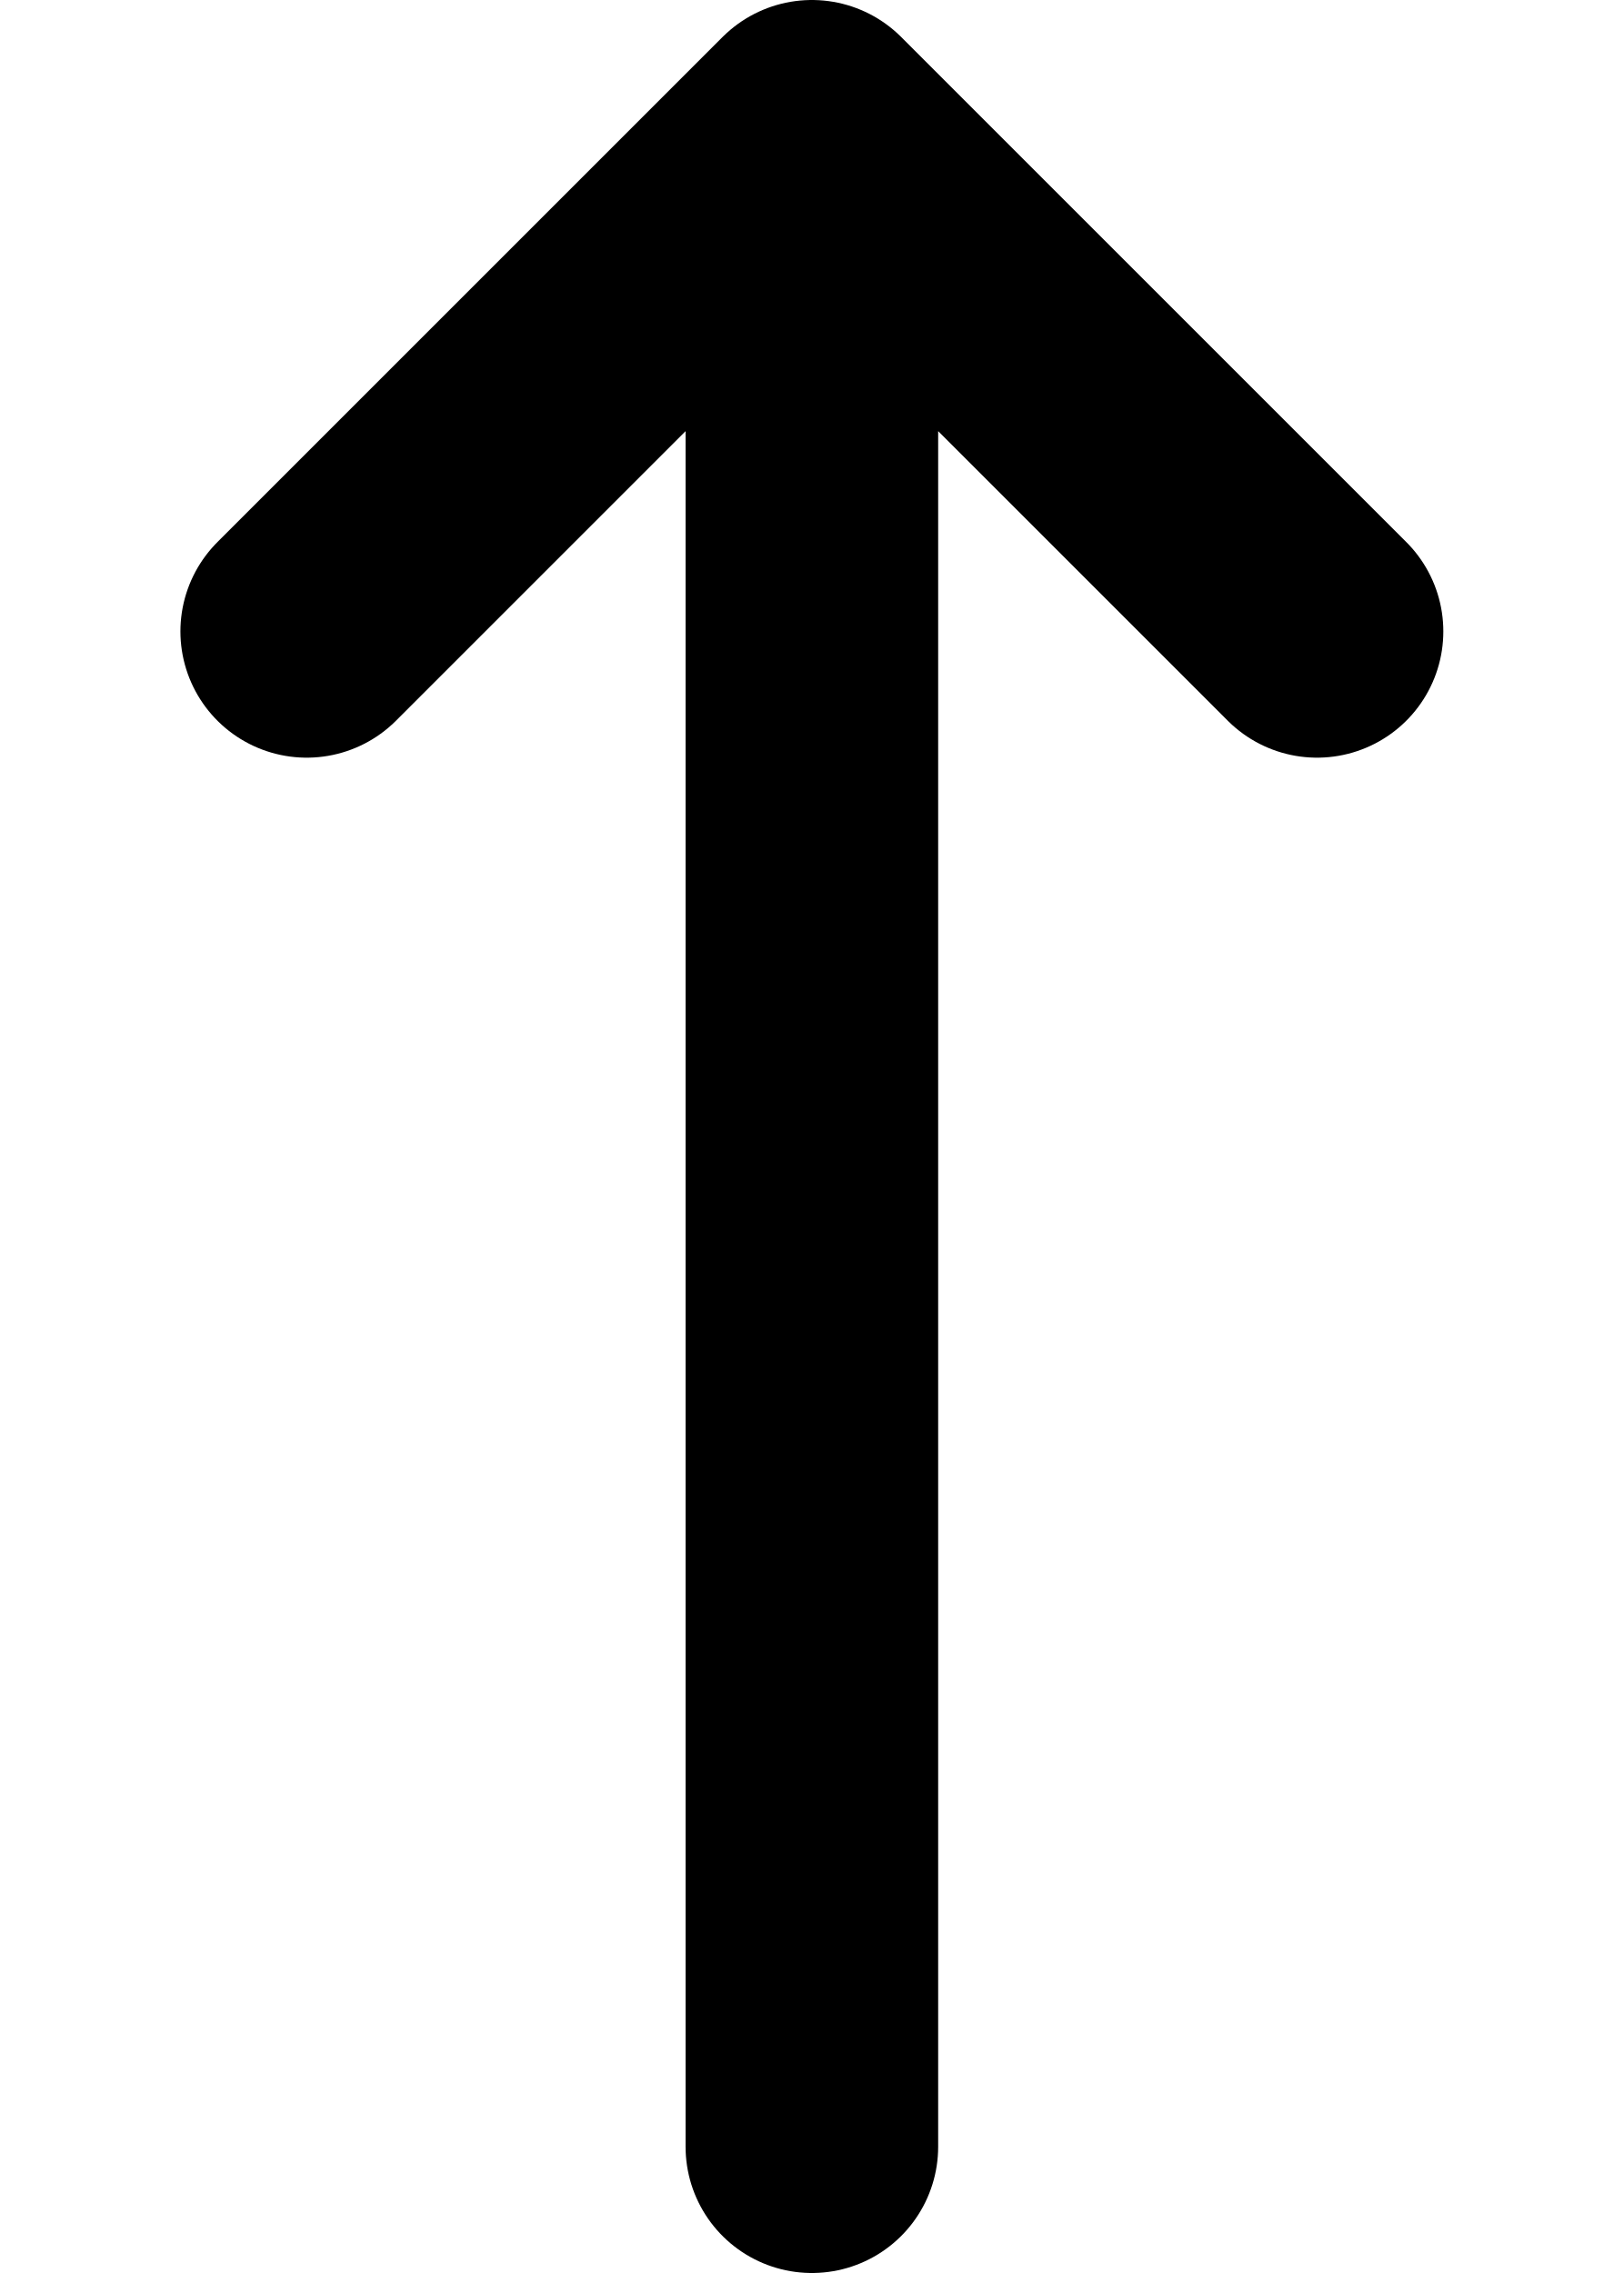
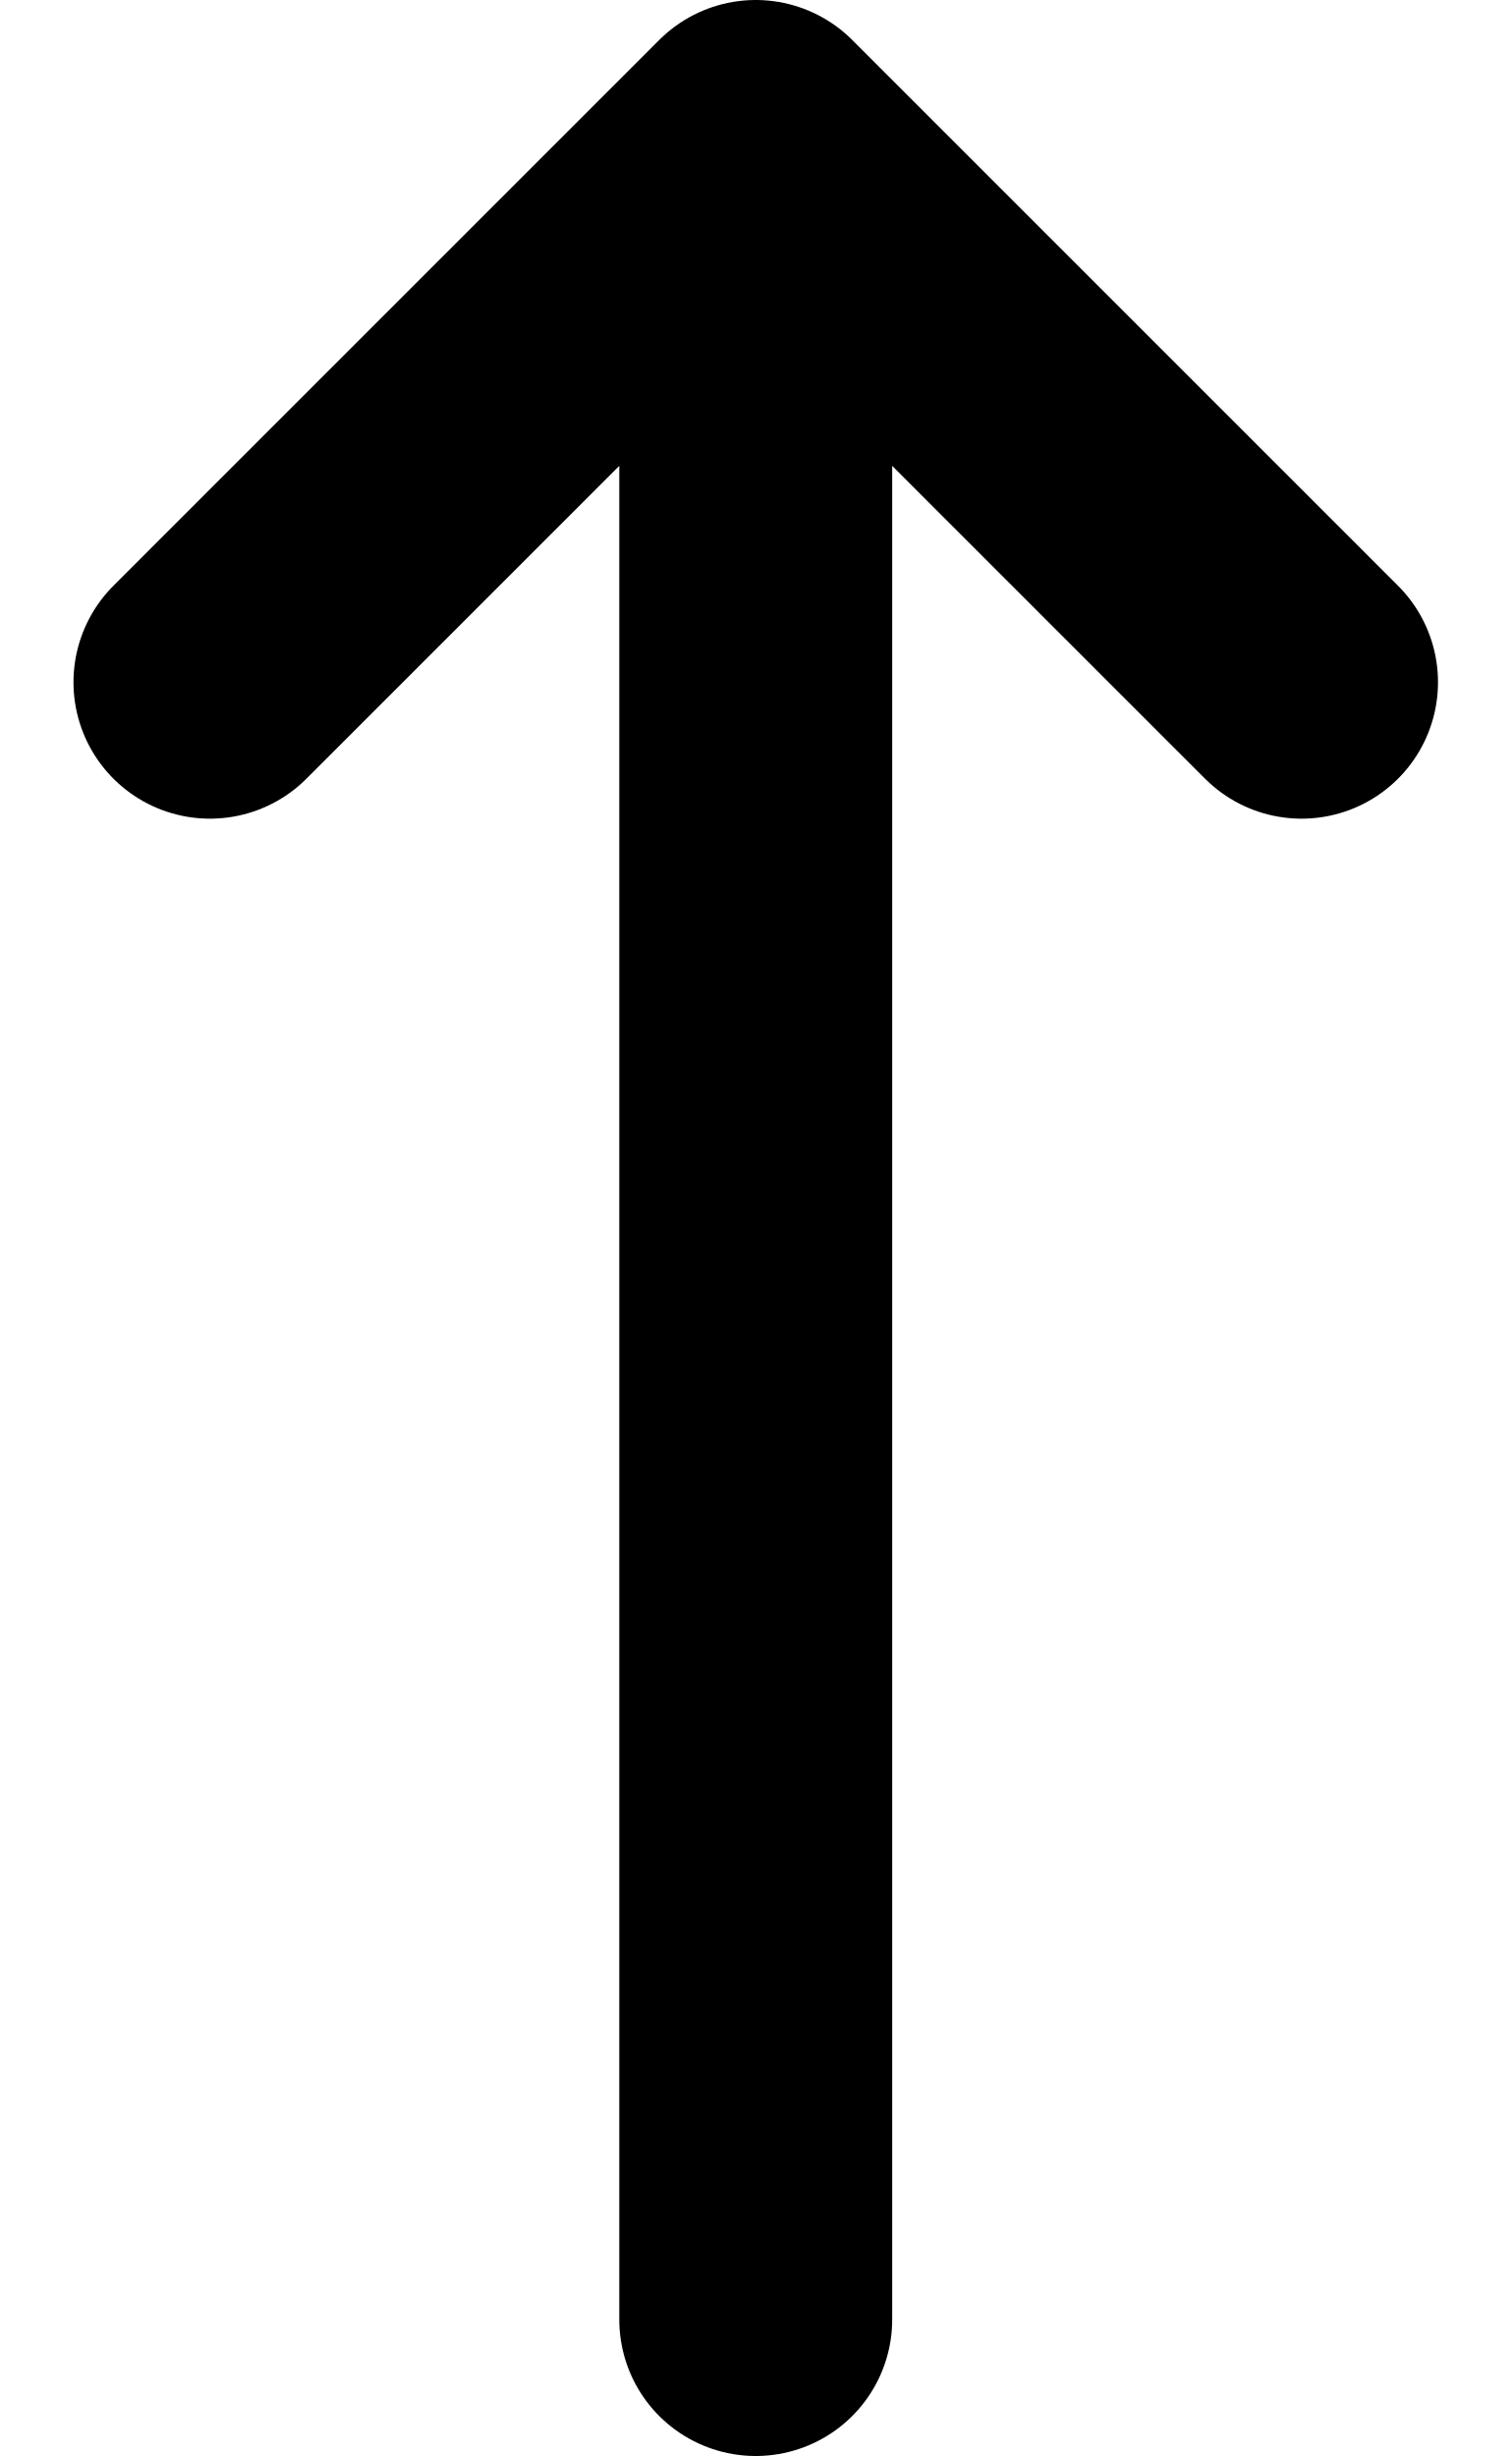
- <svg xmlns="http://www.w3.org/2000/svg" width="10" height="14" viewBox="0 0 10 18" fill="none">
+ <svg xmlns="http://www.w3.org/2000/svg" width="8" height="13" viewBox="0 0 10 18" fill="none">
  <path d="M5 17V1M5 1L1 5M5 1L9 5" stroke="black" stroke-width="2" stroke-linecap="round" stroke-linejoin="round" />
</svg>
